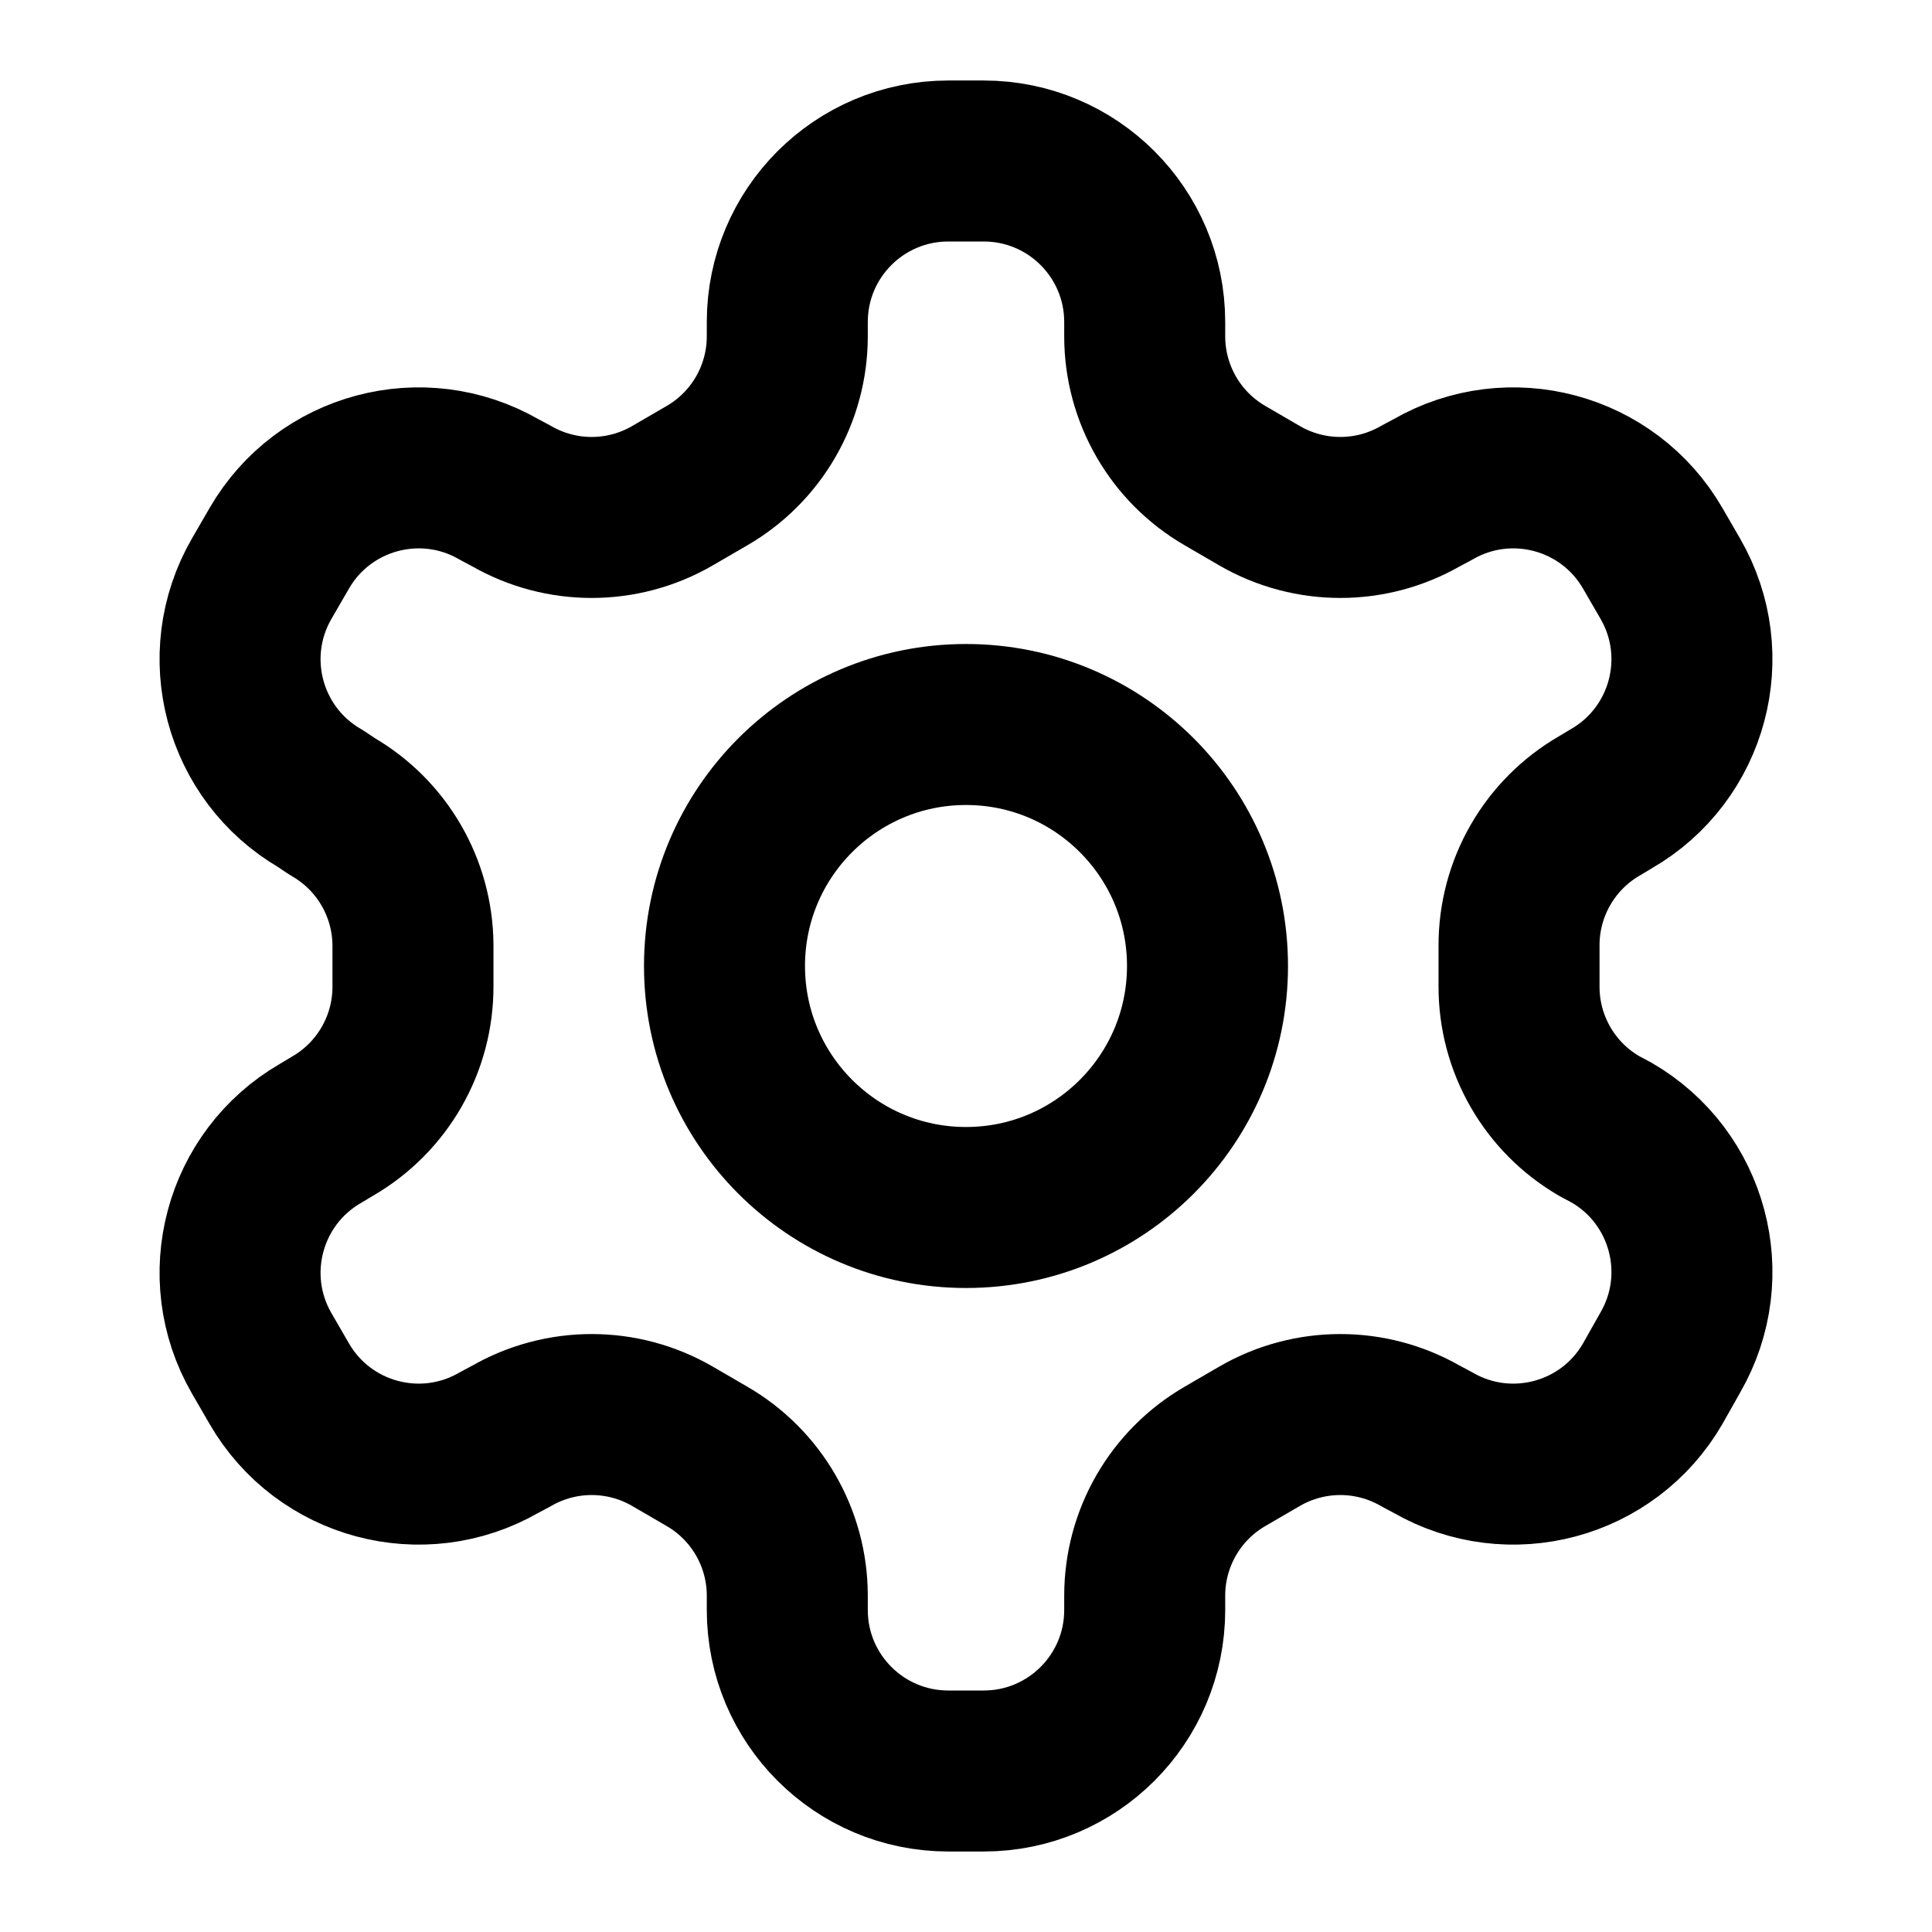
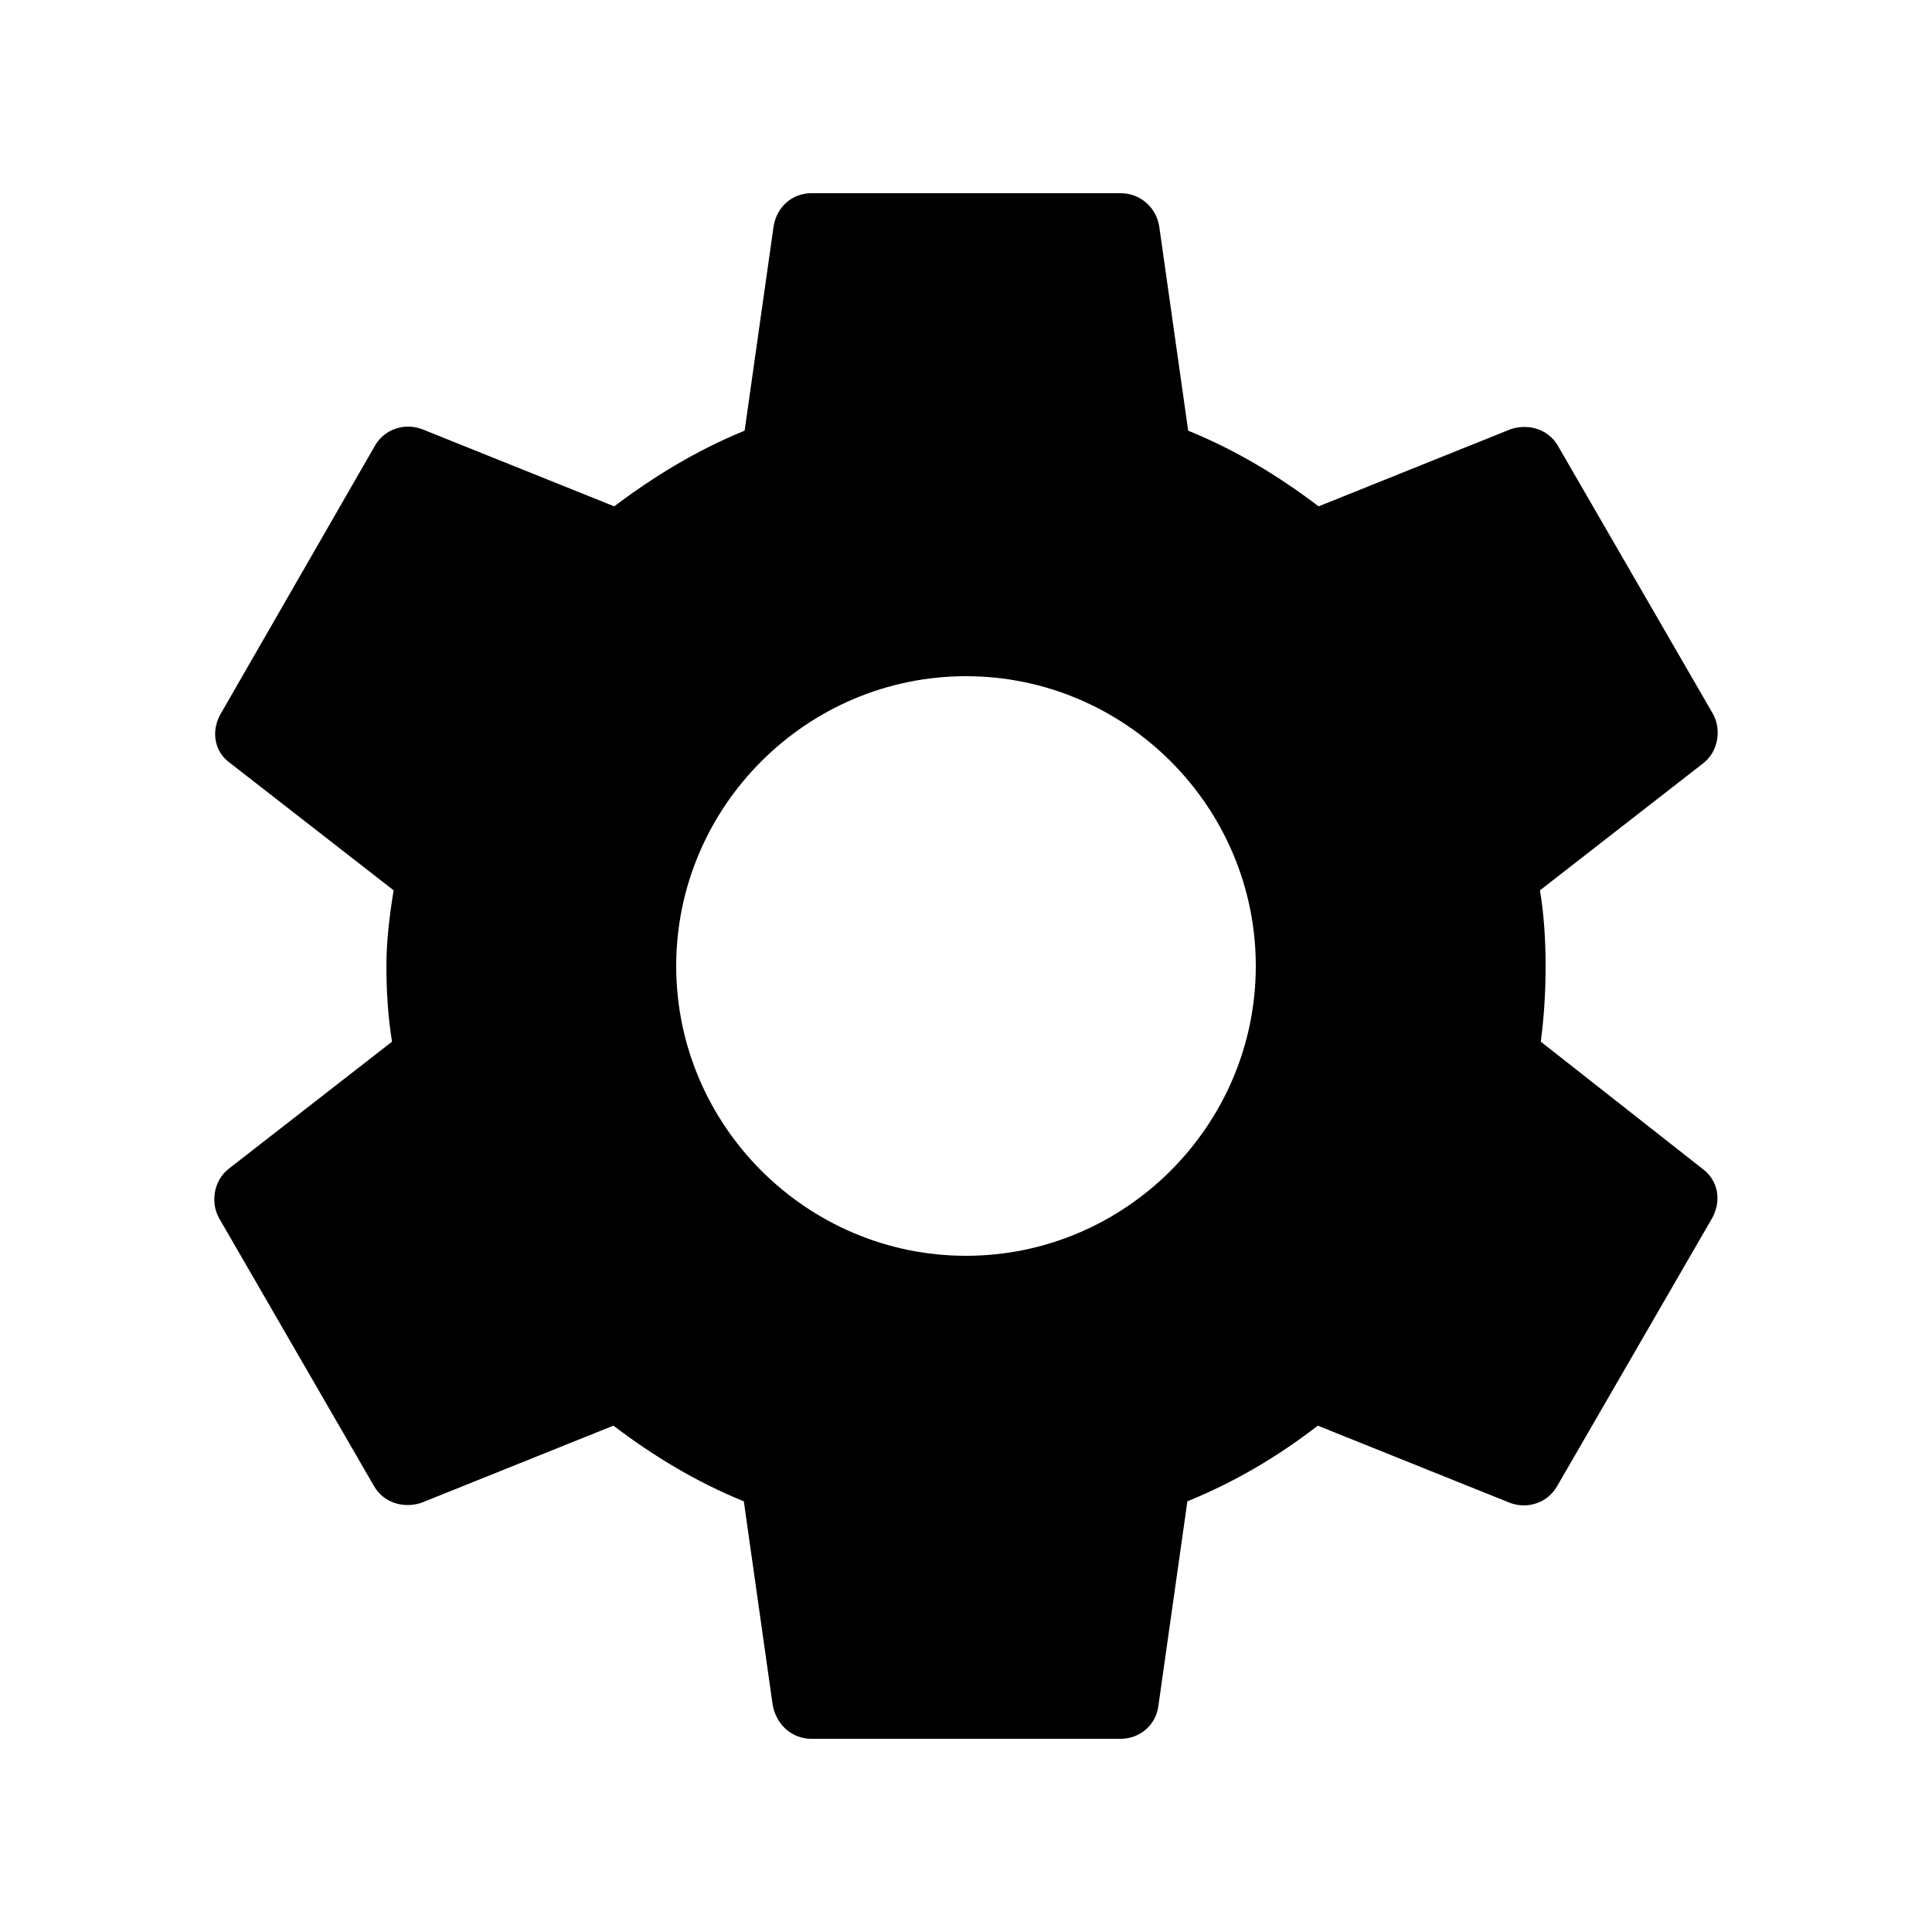
- <svg xmlns="http://www.w3.org/2000/svg" width="24" height="24" viewBox="0 0 24 24" fill="none" stroke="#000000" stroke-width="2" stroke-linecap="round" stroke-linejoin="round">
-   <path d="M12.22 2h-.44a2 2 0 0 0-2 2v.18a2 2 0 0 1-1 1.73l-.43.25a2 2 0 0 1-2 0l-.15-.08a2 2 0 0 0-2.73.73l-.22.38a2 2 0 0 0 .73 2.73l.15.1a2 2 0 0 1 1 1.72v.51a2 2 0 0 1-1 1.74l-.15.09a2 2 0 0 0-.73 2.73l.22.38a2 2 0 0 0 2.73.73l.15-.08a2 2 0 0 1 2 0l.43.25a2 2 0 0 1 1 1.73V20a2 2 0 0 0 2 2h.44a2 2 0 0 0 2-2v-.18a2 2 0 0 1 1-1.73l.43-.25a2 2 0 0 1 2 0l.15.08a2 2 0 0 0 2.73-.73l.22-.39a2 2 0 0 0-.73-2.73l-.15-.08a2 2 0 0 1-1-1.74v-.5a2 2 0 0 1 1-1.74l.15-.09a2 2 0 0 0 .73-2.73l-.22-.38a2 2 0 0 0-2.73-.73l-.15.08a2 2 0 0 1-2 0l-.43-.25a2 2 0 0 1-1-1.73V4a2 2 0 0 0-2-2z" />
-   <circle cx="12" cy="12" r="3" />
+ <svg xmlns="http://www.w3.org/2000/svg" enable-background="new 0 0 24 24" height="24" viewBox="0 0 24 24" width="24">
+   <g>
+     <path d="M0,0h24v24H0V0z" fill="none" />
+     <path d="M19.14,12.94c0.04-0.3,0.06-0.61,0.06-0.94c0-0.32-0.02-0.64-0.07-0.94l2.03-1.58c0.18-0.14,0.23-0.41,0.12-0.61 l-1.92-3.32c-0.12-0.22-0.37-0.29-0.59-0.22l-2.39,0.96c-0.5-0.38-1.03-0.7-1.62-0.94L14.4,2.81c-0.04-0.24-0.24-0.41-0.48-0.41 h-3.84c-0.24,0-0.43,0.17-0.47,0.41L9.25,5.35C8.66,5.59,8.12,5.92,7.63,6.29L5.24,5.33c-0.22-0.08-0.47,0-0.59,0.22L2.74,8.87 C2.62,9.08,2.66,9.34,2.86,9.48l2.03,1.58C4.84,11.36,4.8,11.69,4.8,12s0.02,0.64,0.07,0.94l-2.03,1.58 c-0.18,0.14-0.23,0.41-0.12,0.61l1.92,3.32c0.12,0.22,0.37,0.29,0.59,0.22l2.39-0.96c0.5,0.38,1.03,0.7,1.62,0.94l0.36,2.54 c0.05,0.24,0.24,0.41,0.48,0.41h3.84c0.24,0,0.44-0.17,0.47-0.41l0.36-2.54c0.59-0.24,1.13-0.56,1.62-0.94l2.39,0.96 c0.22,0.08,0.47,0,0.59-0.22l1.92-3.32c0.12-0.22,0.07-0.47-0.12-0.61L19.14,12.94z M12,15.6c-1.98,0-3.6-1.62-3.6-3.6 s1.62-3.6,3.6-3.6s3.6,1.62,3.6,3.6S13.98,15.6,12,15.6z" />
+   </g>
</svg>
